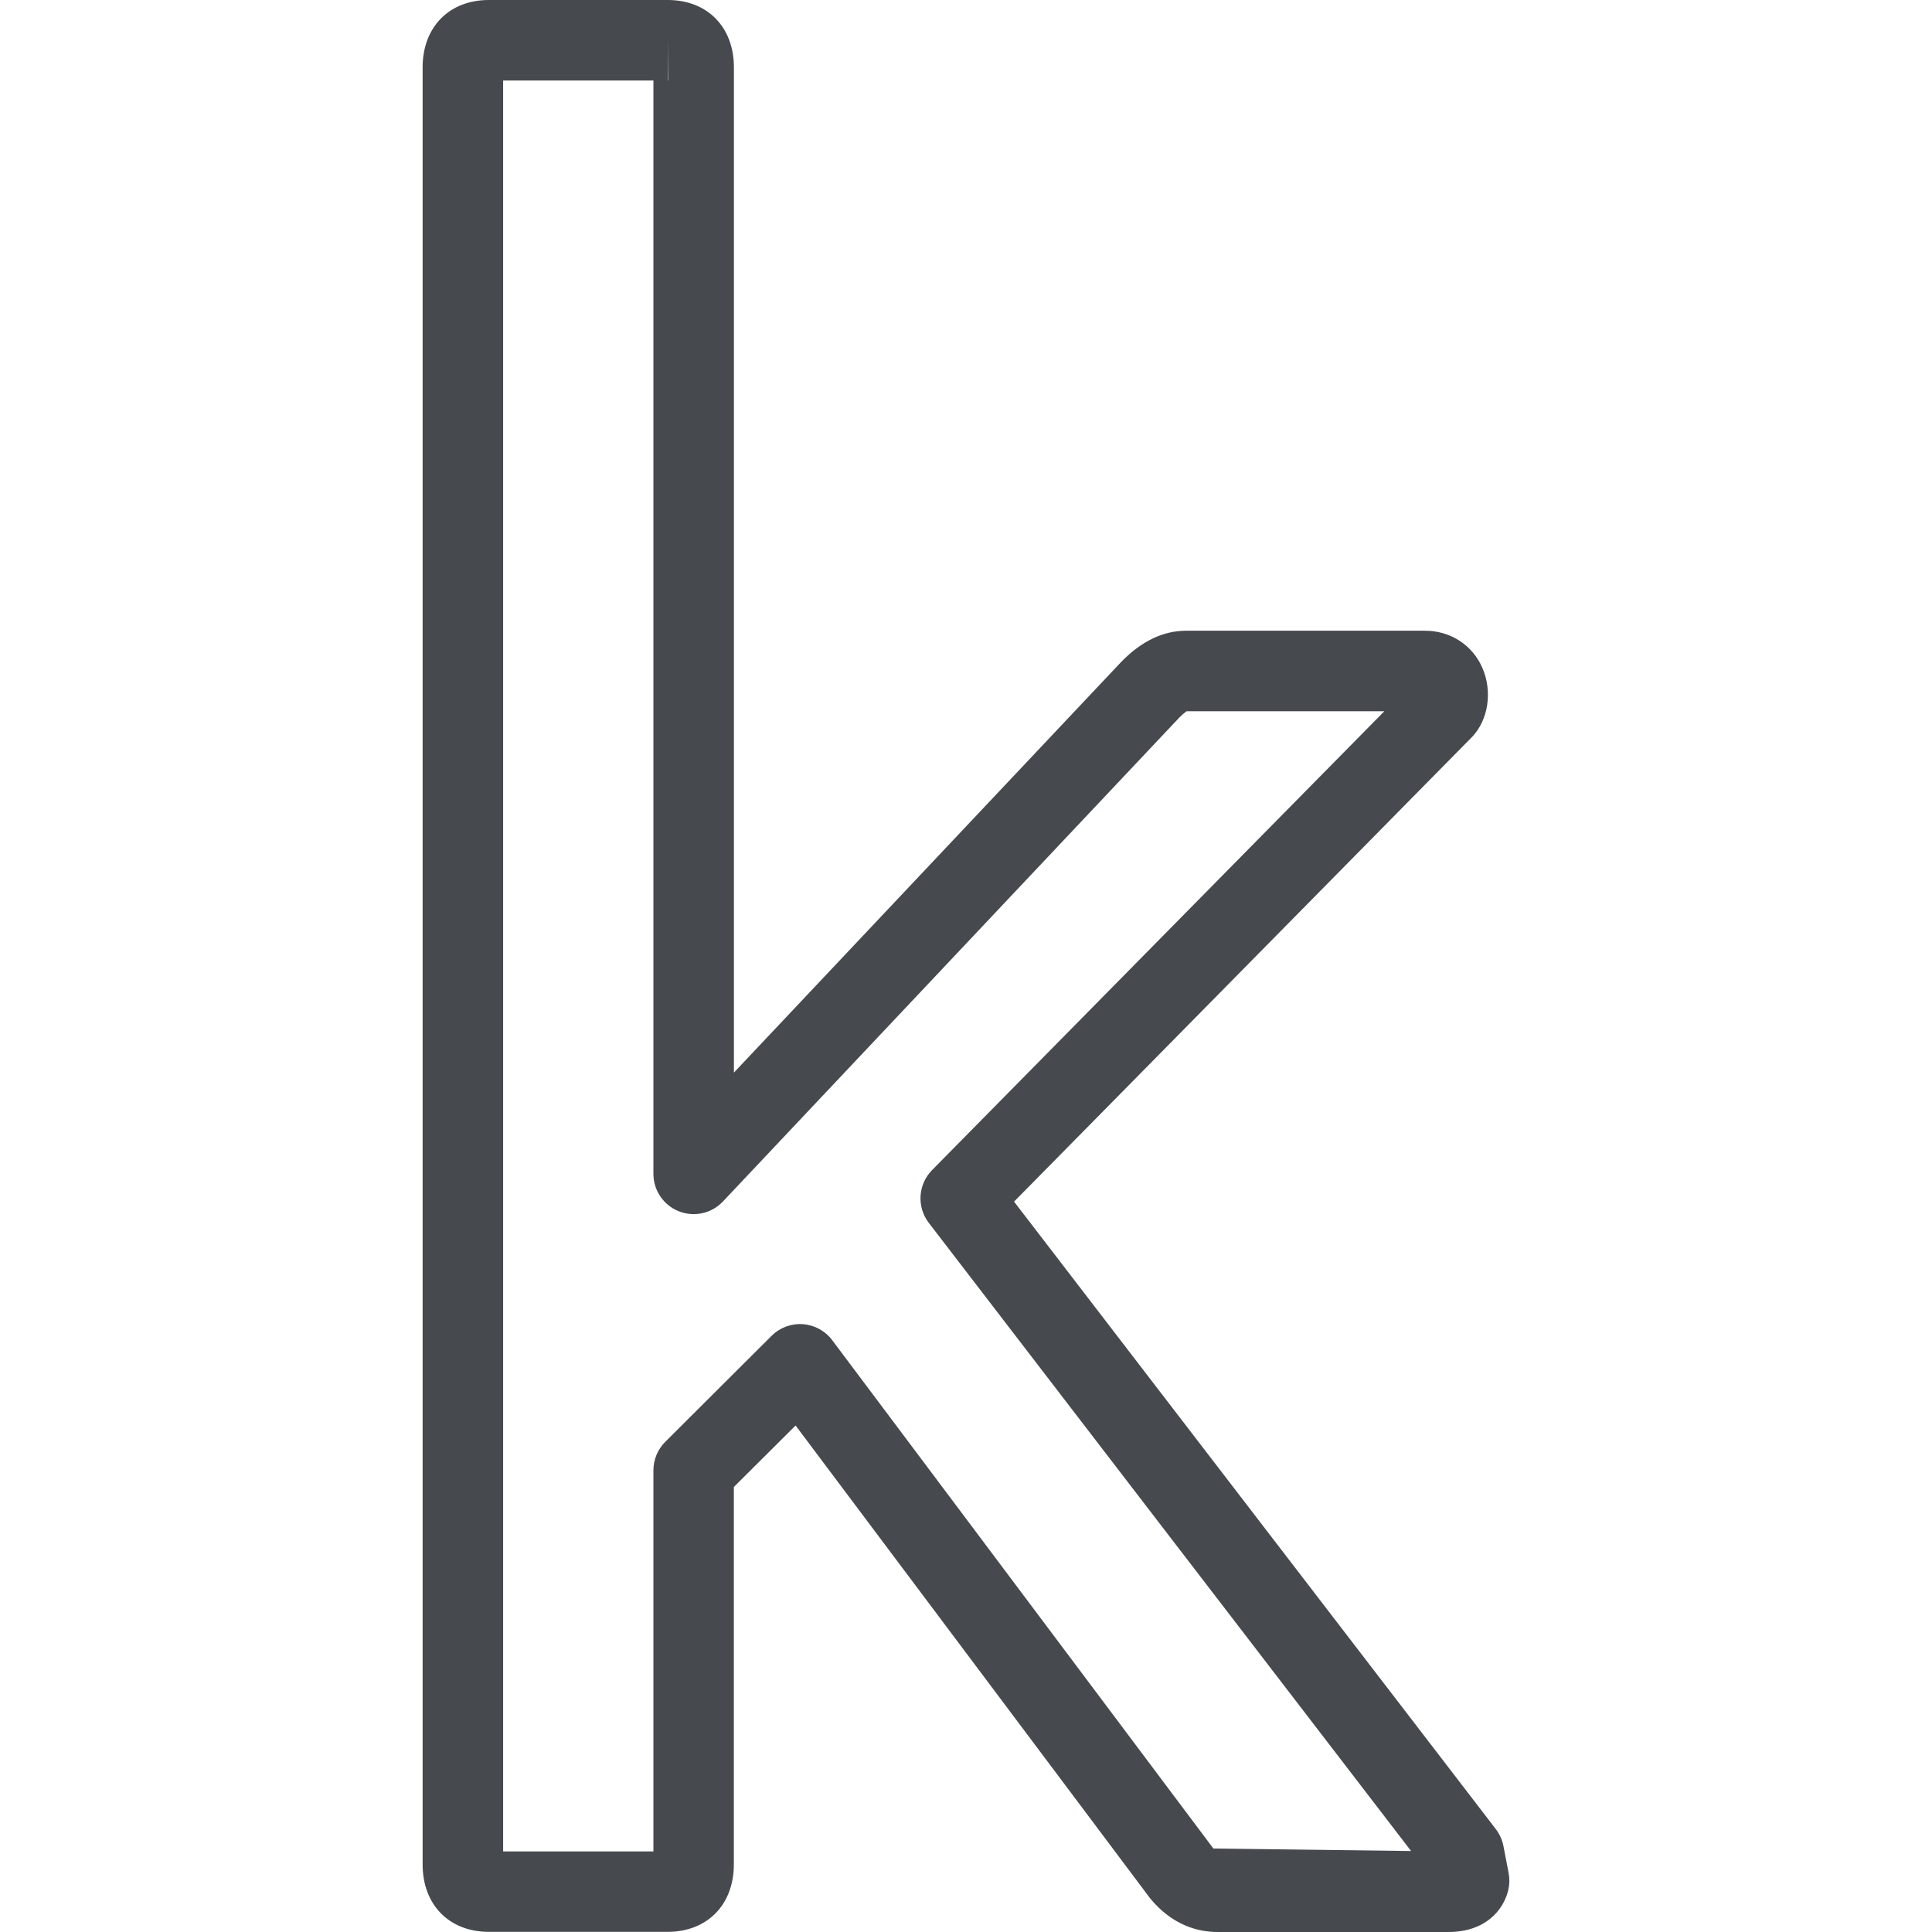
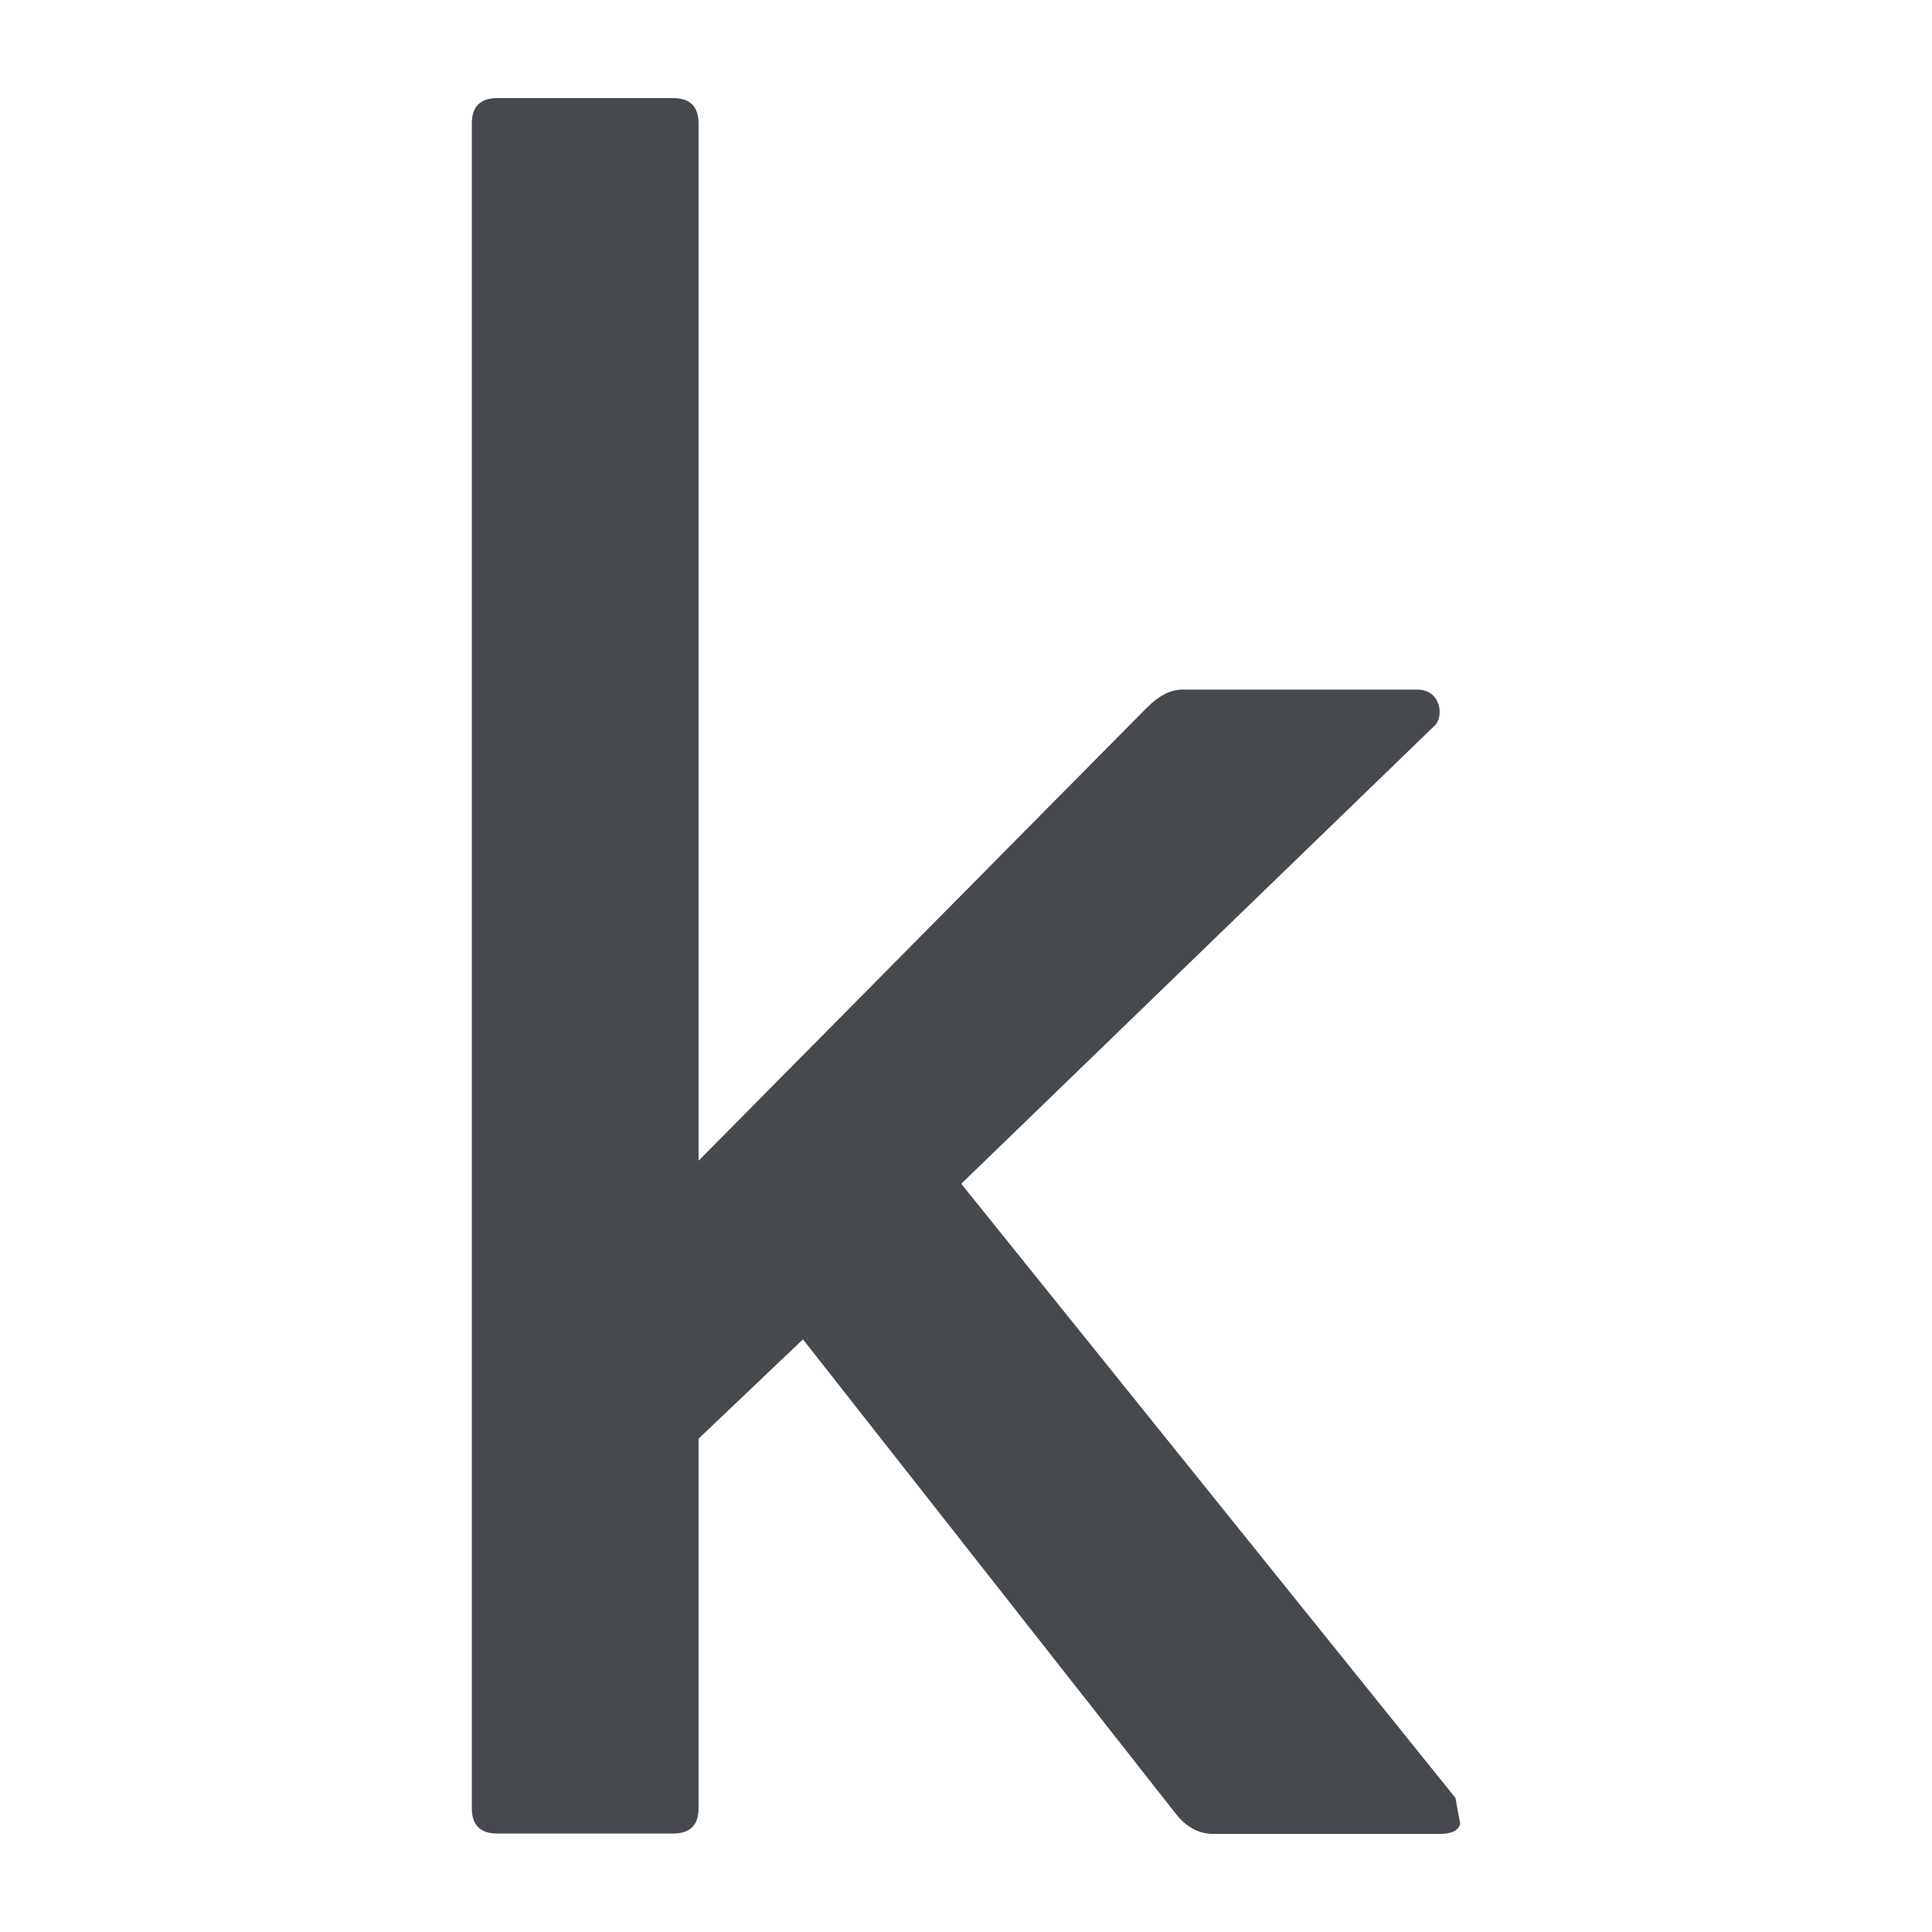
<svg xmlns="http://www.w3.org/2000/svg" width="288" height="288">
-   <svg width="288" height="288" viewBox="0 0 24 24">
-     <path fill="#46494e" d="M17.992 24h-2.868c-.226 0-.554-.073-.838-.42l-4.403-5.872-.767.764v4.689c0 .501-.331.837-.822.837H6.072c-.492 0-.822-.336-.822-.837V.837c0-.501.33-.837.822-.837h2.223c.492 0 .822.336.822.837v12.487l4.806-5.096c.252-.262.525-.393.814-.393h2.964c.317 0 .592.178.715.465.125.29.073.64-.126.851l-5.693 5.776 5.984 7.794c.047.062.08.134.095.21l.065.338a.505.505 0 0 1-.005.212c-.061.252-.288.519-.744.519zM6.25 22.999h1.867v-4.734a.5.5 0 0 1 .147-.354l1.321-1.317a.5.5 0 0 1 .753.054l4.735 6.315 2.456.031-5.991-7.803a.5.5 0 0 1 .041-.656l5.618-5.7H14.74c.003.002-.032.019-.094.083L8.98 14.926a.5.5 0 0 1-.863-.343V1H6.25v21.999zM8.295 1h.004L8.295.5V1z" class="color000 svgShape" />
+   <svg width="288" height="288" enable-background="new 0 0 512 512" viewBox="0 0 512 512">
+     <path fill="#46494e" d="M385.708,476.478L254.742,313.713l125.578-121.534c2.334-2.426,1.526-9.433-4.761-9.433h-62.16    c-3.145,0-6.288,1.618-9.433,4.761L185.128,307.604V32.738c0-4.491-2.247-6.737-6.738-6.737h-46.618    c-4.492,0-6.737,2.246-6.737,6.737v446.433c0,4.491,2.246,6.738,6.737,6.738h46.618c4.491,0,6.738-2.247,6.738-6.738v-97.91    l27.666-26.317l99.257,126.294c2.695,3.145,5.839,4.762,9.432,4.762h60.095c3.143,0,4.939-0.899,5.389-2.696L385.708,476.478z" class="color20beff svgShape" />
  </svg>
</svg>
